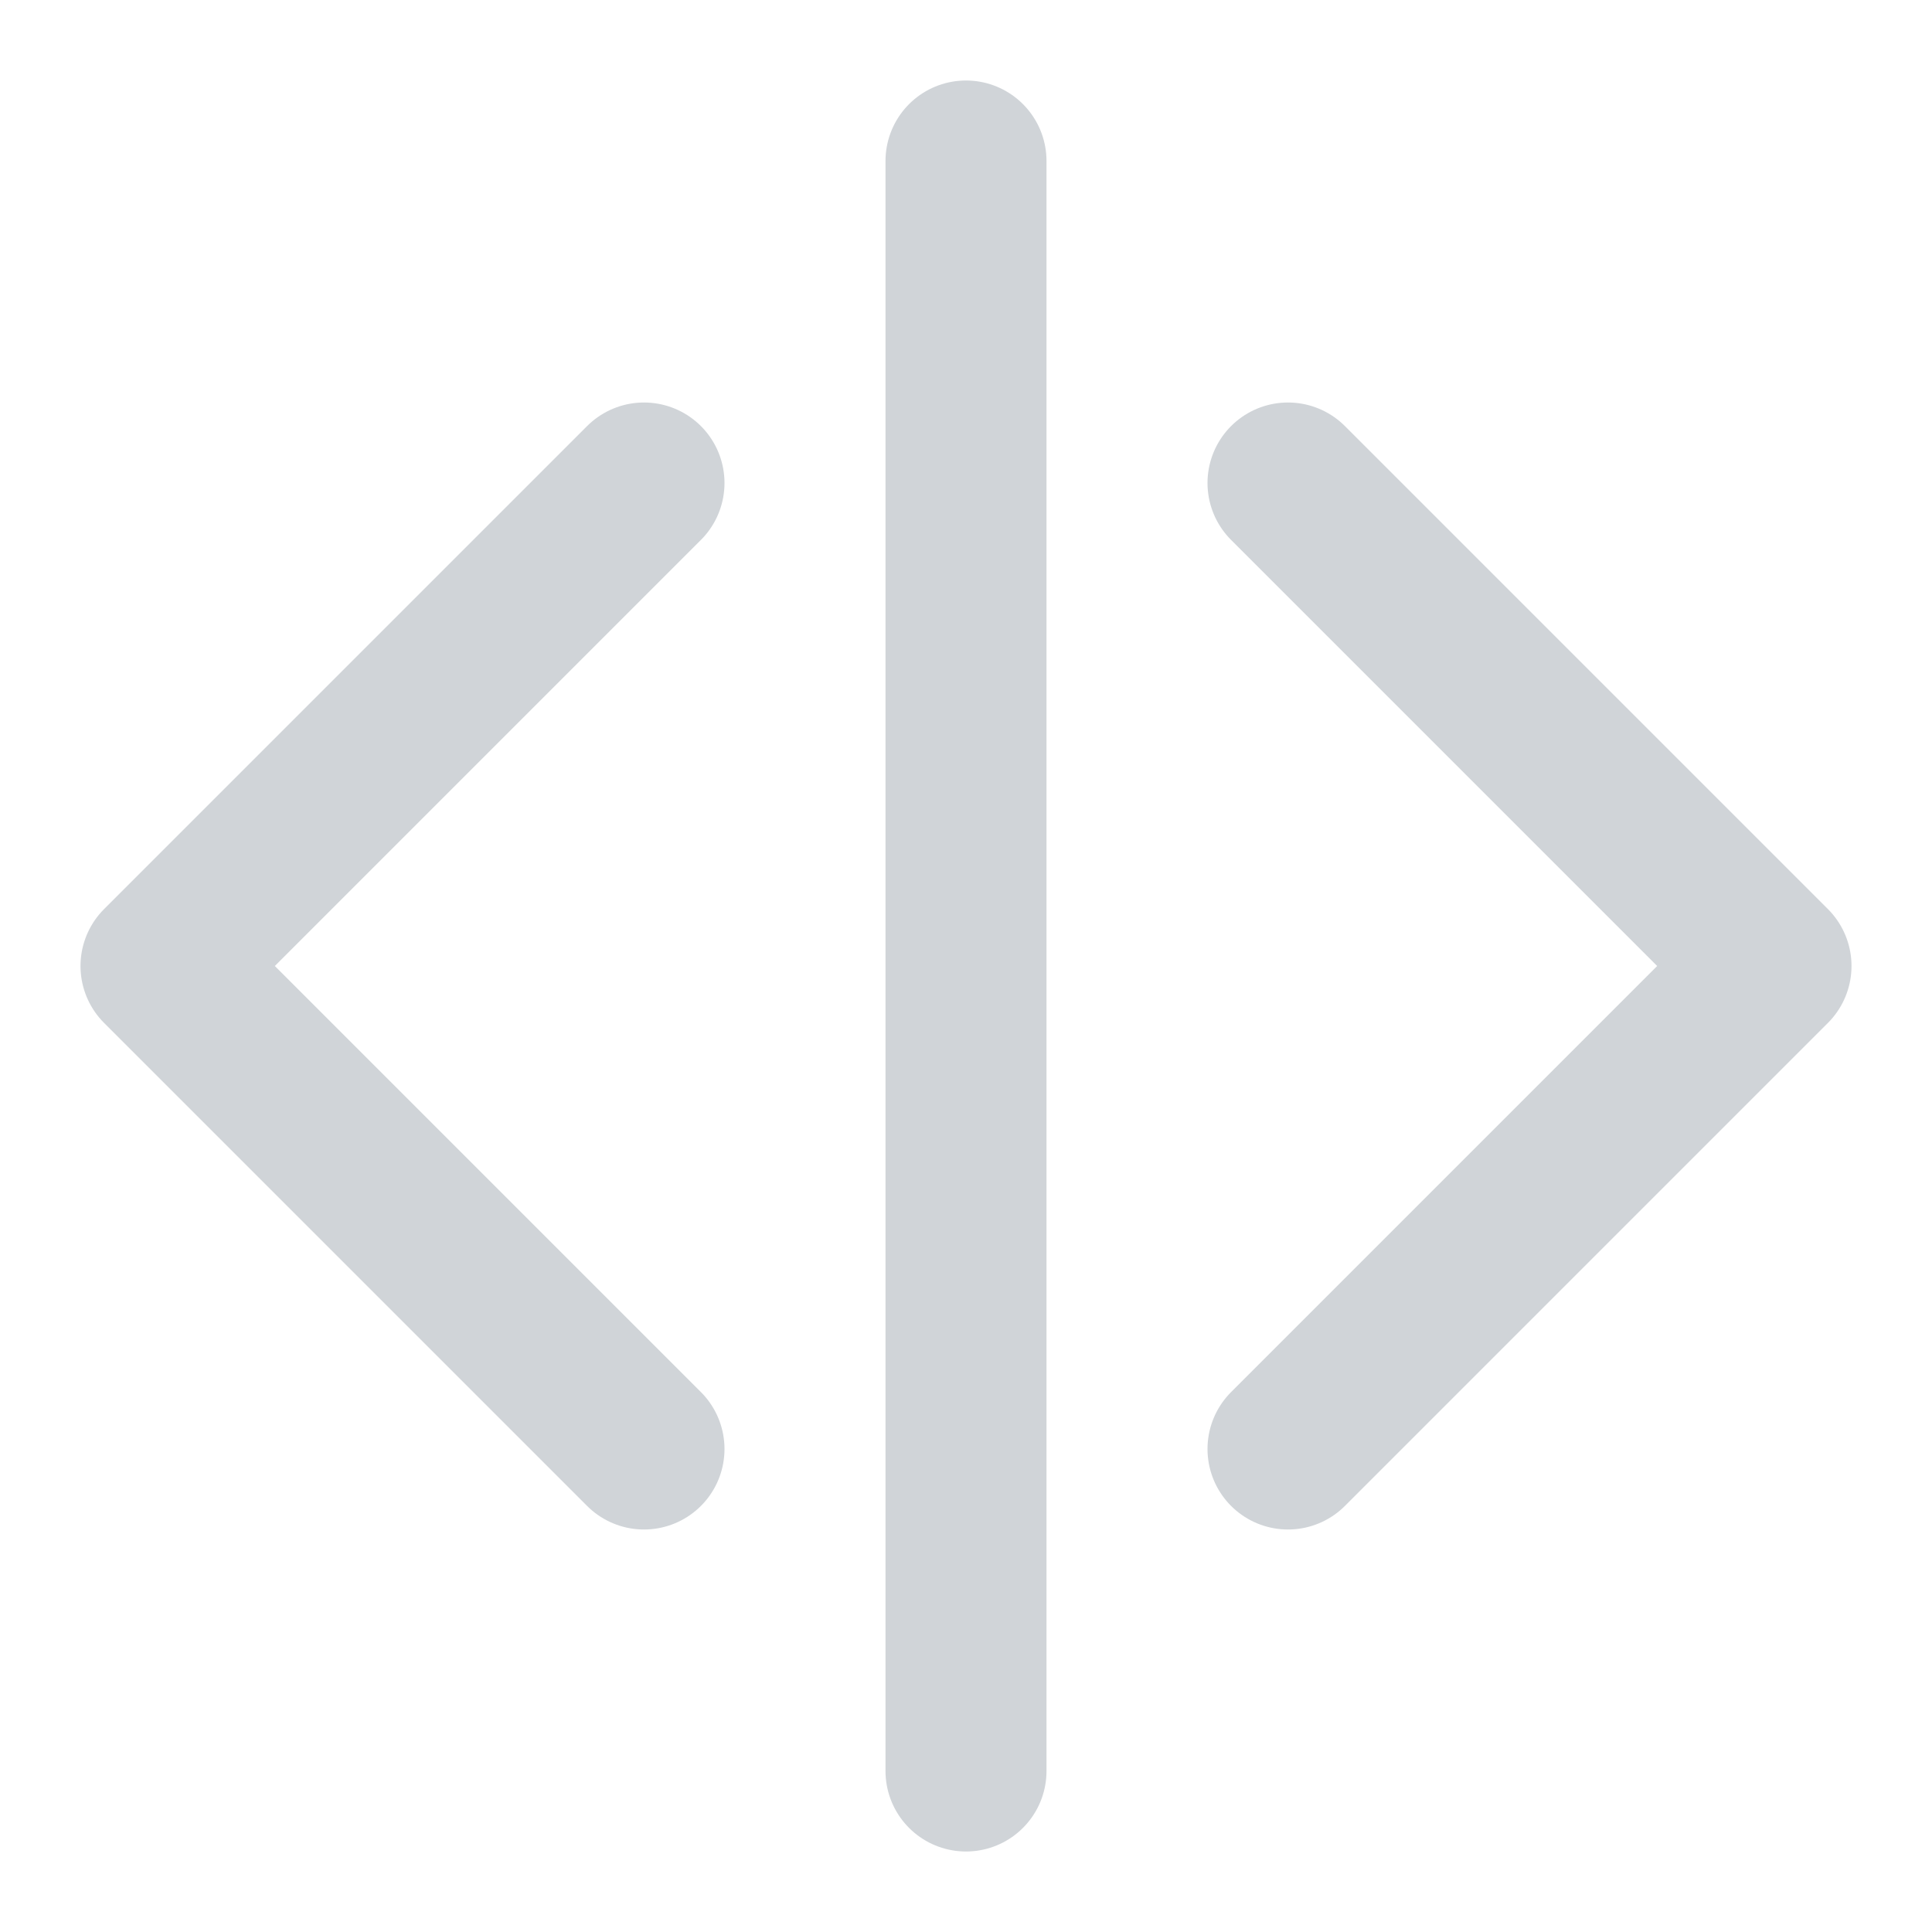
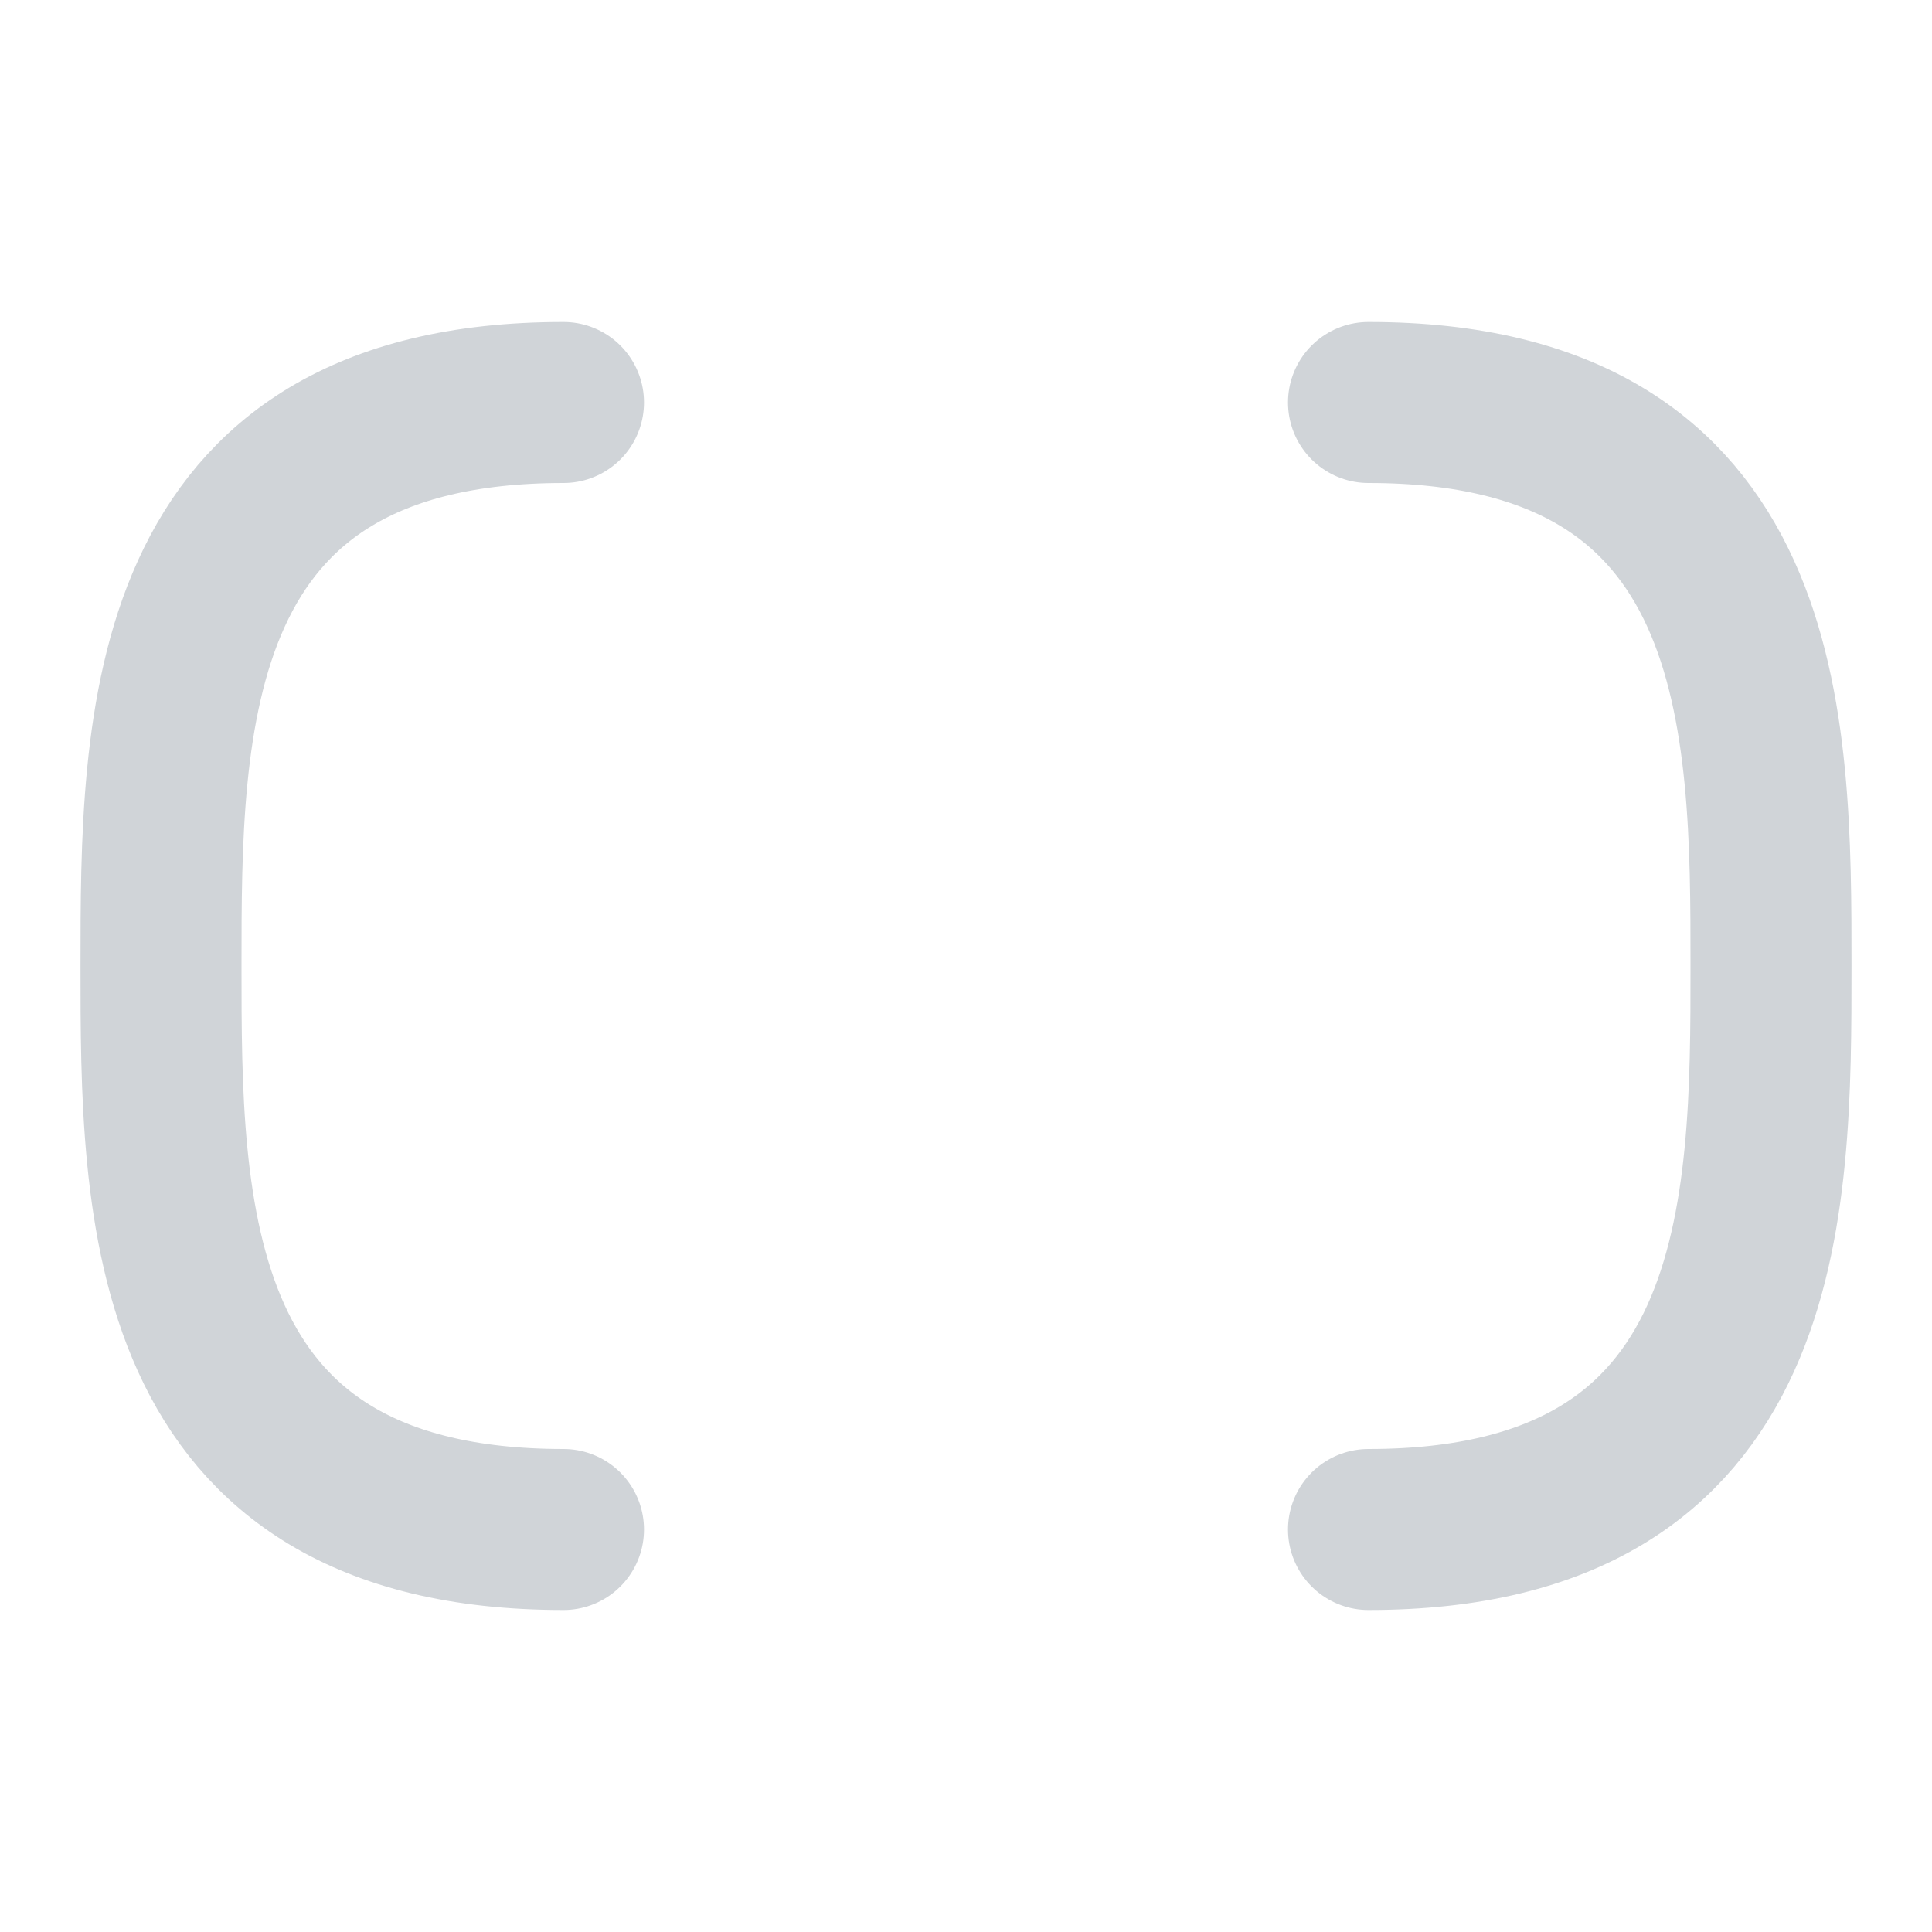
<svg xmlns="http://www.w3.org/2000/svg" viewBox="0 0 24 24" fill="none" stroke="#d0d4d8" stroke-width="2" stroke-linecap="round" stroke-linejoin="round">
-   <polyline points="16 18 22 12 16 6" />
-   <polyline points="8 6 2 12 8 18" />
-   <line x1="12" y1="2" x2="12" y2="22" />
+   <path d="M 7 5 C 2 5 2 9 2 12 C 2 15 2 19 7 19" />
+   <path d="M 17 5 C 22 5 22 9 22 12 C 22 15 22 19 17 19" />
</svg>
